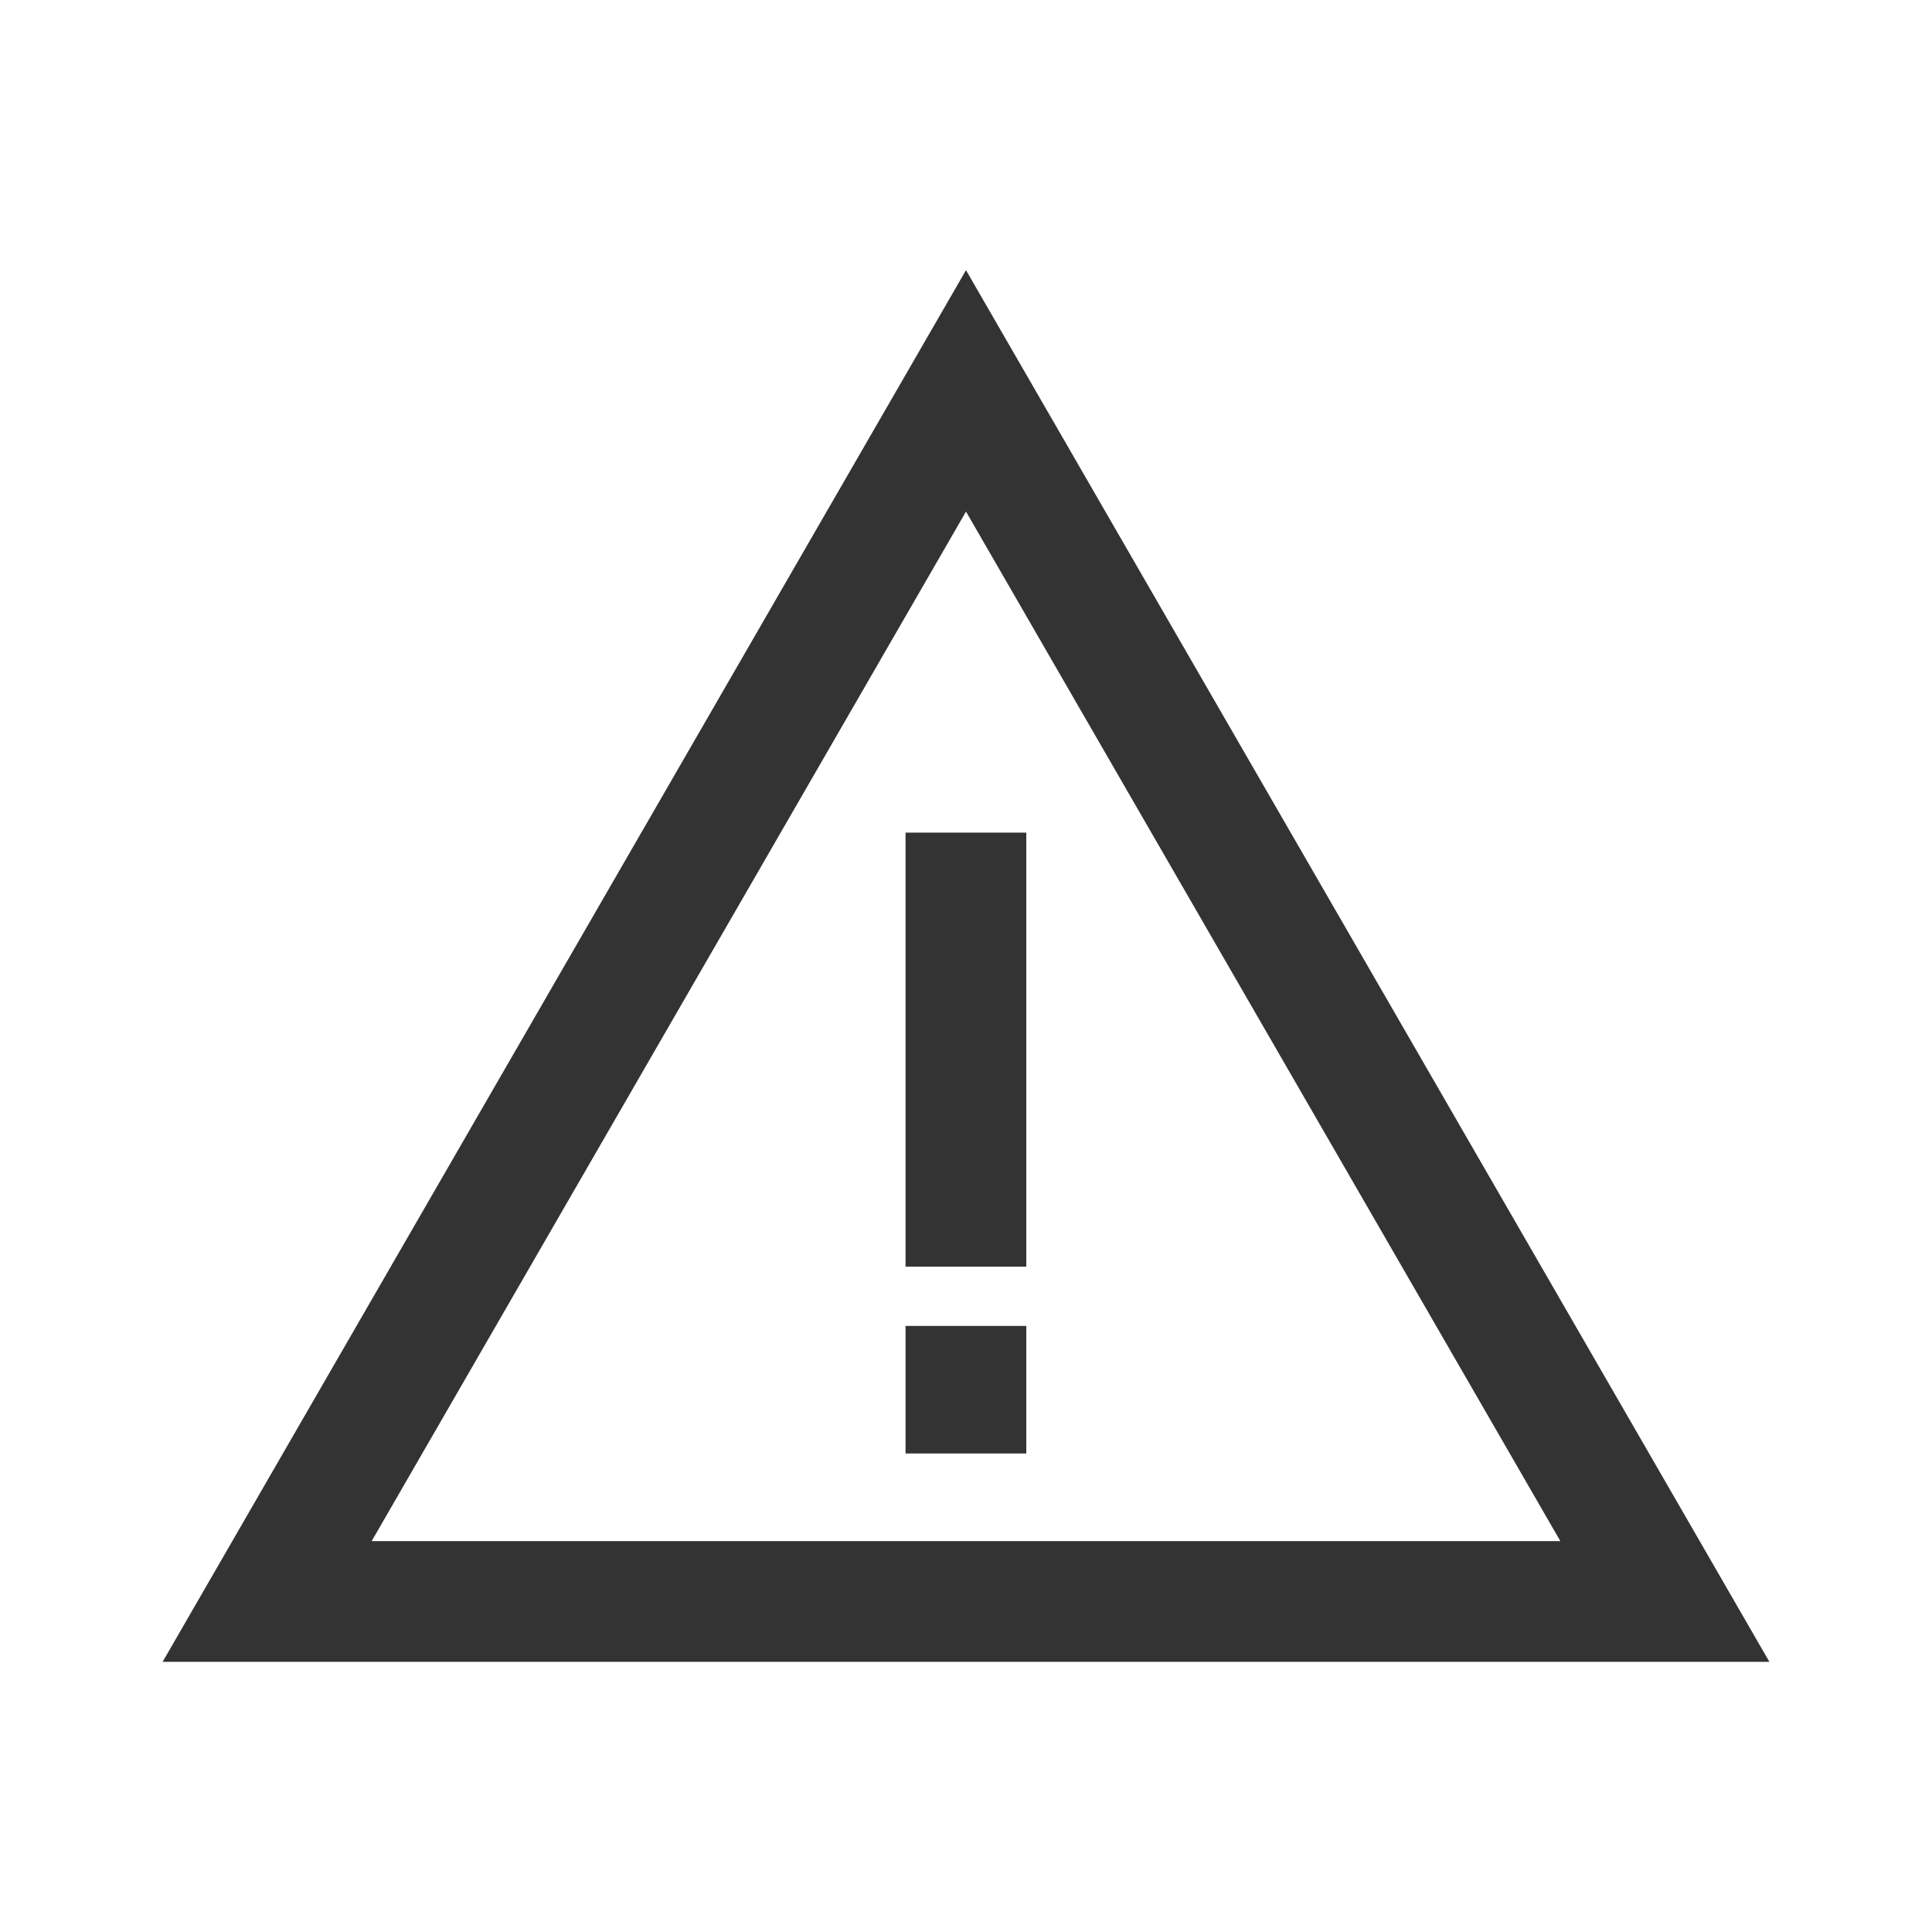
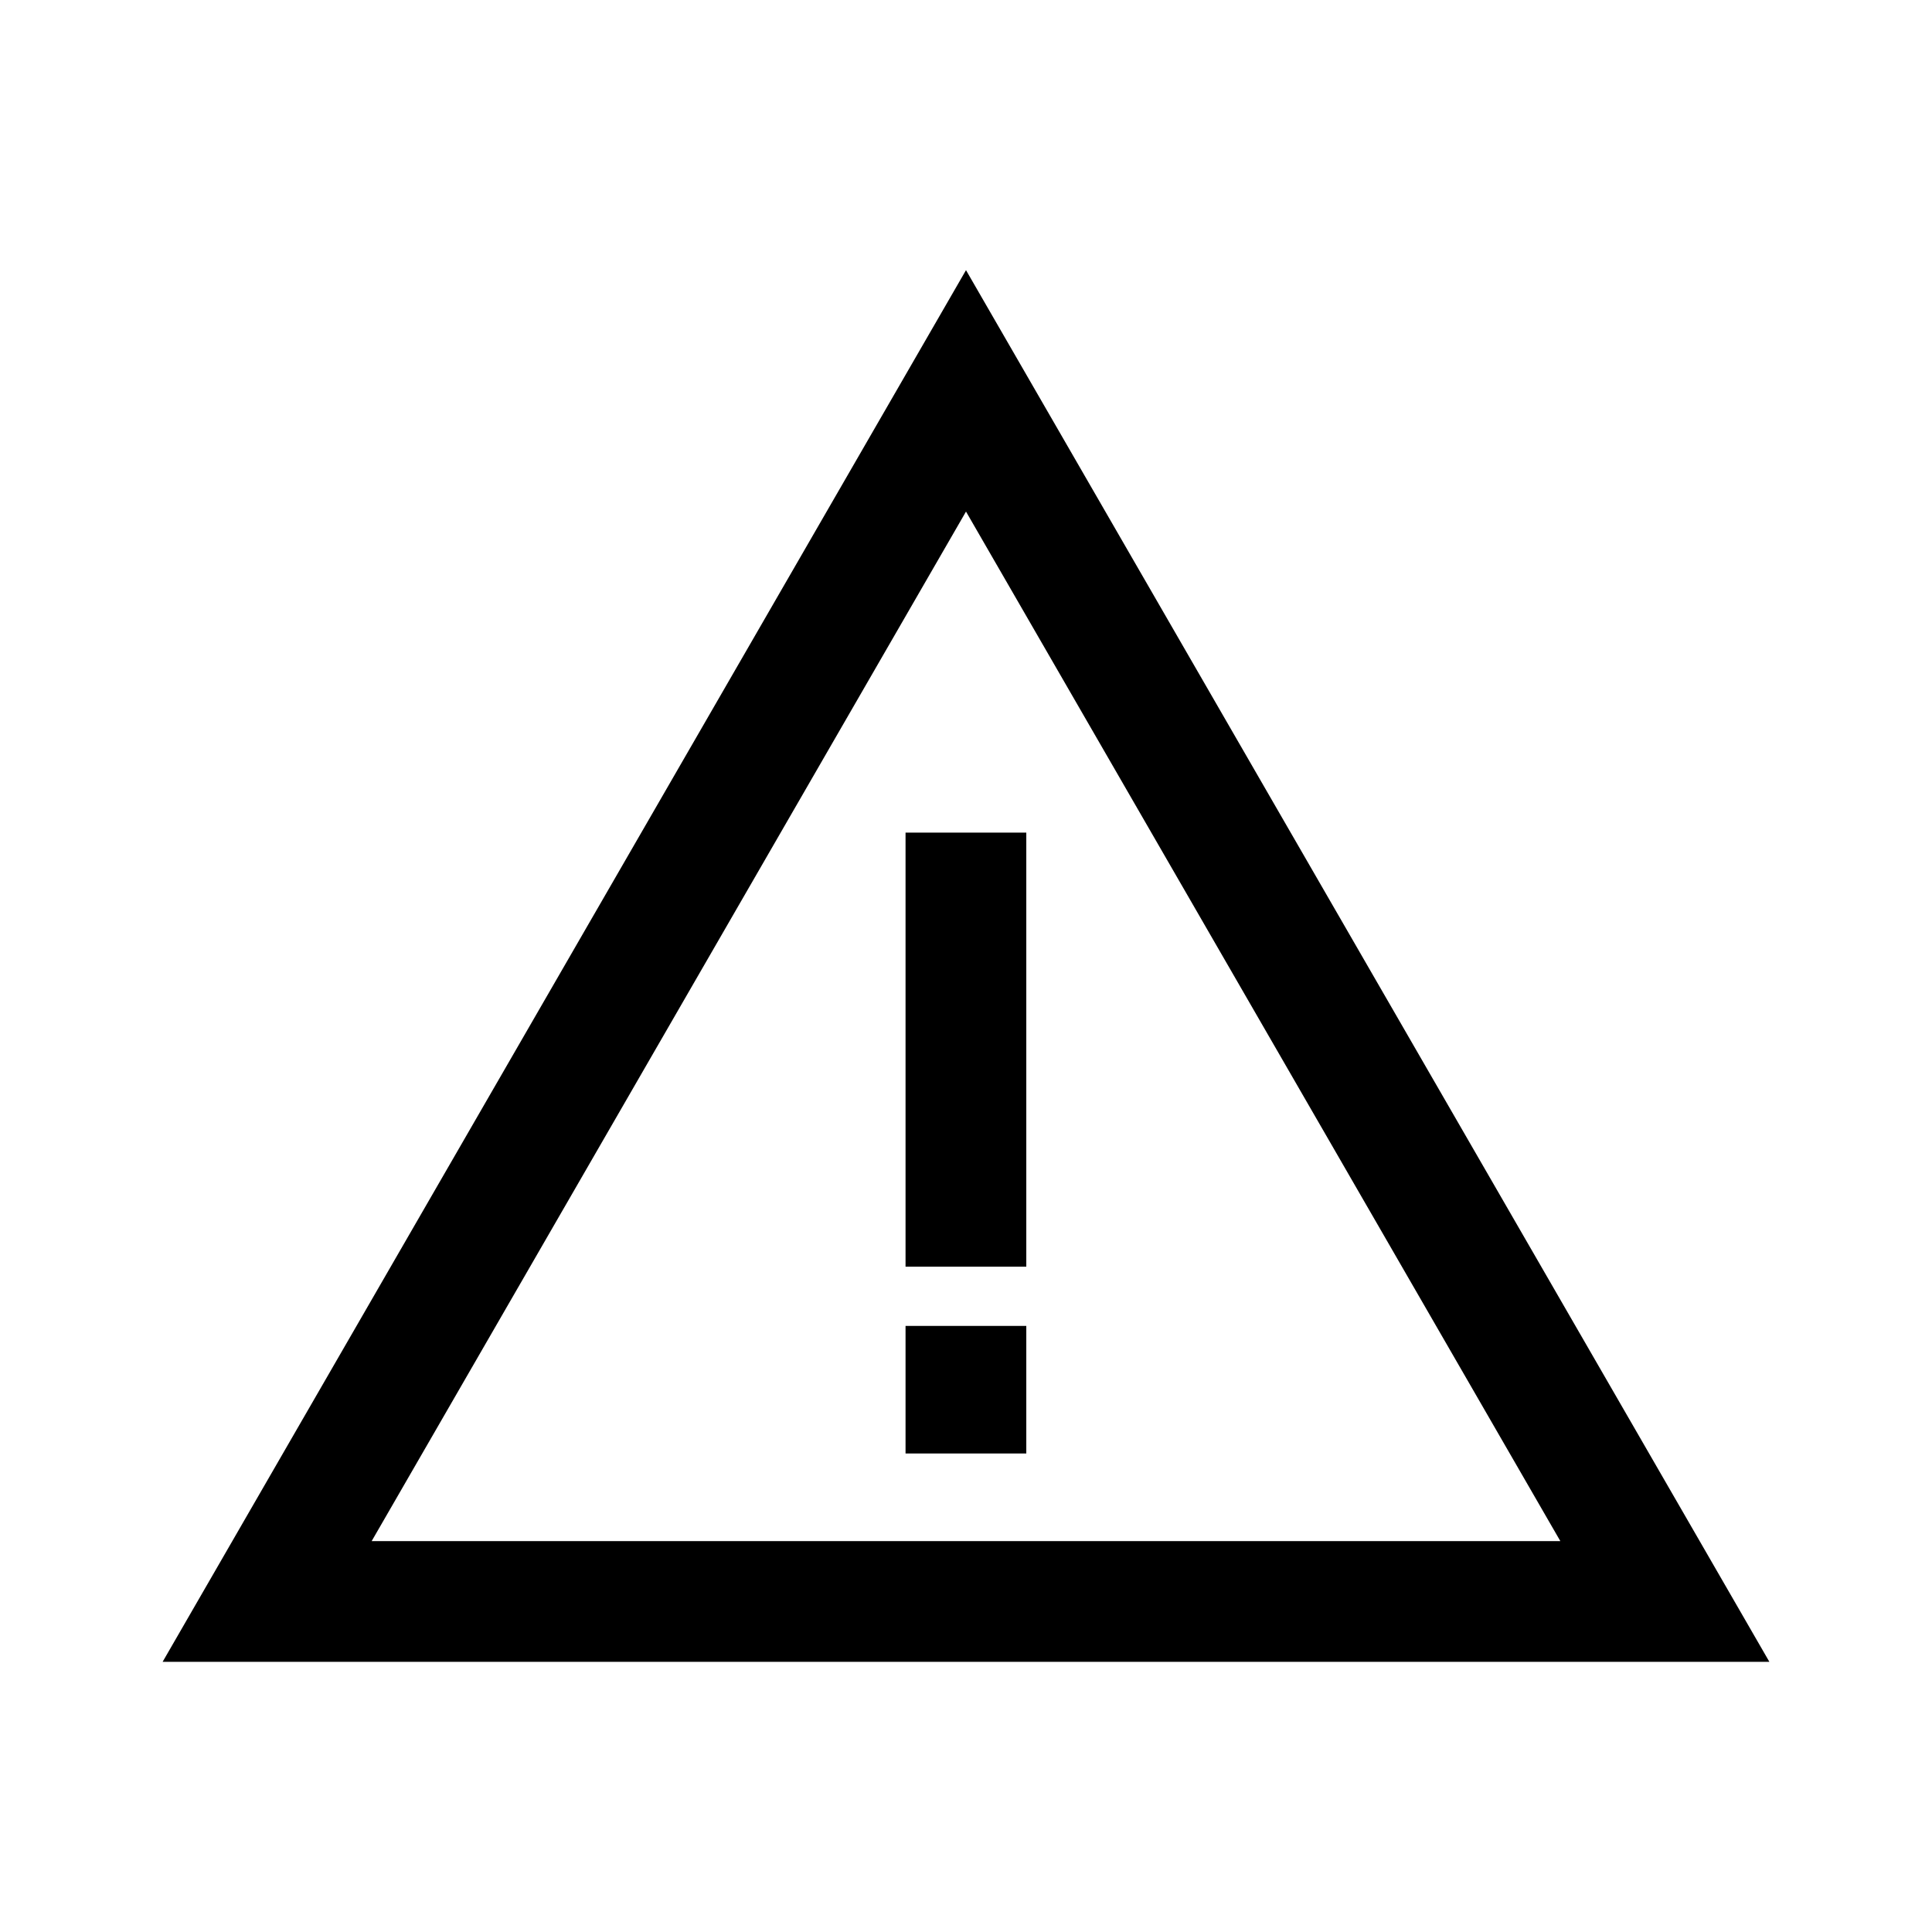
<svg xmlns="http://www.w3.org/2000/svg" width="24" height="24" viewBox="0 0 24 24" fill="none">
-   <path d="M21.98 20.644H2.02L12 3.356L21.98 20.644ZM4.617 19.144H19.383L12 6.355L4.617 19.144ZM12.749 18.056H11.249V16.471H12.749V18.056ZM12.749 15.735H11.249V10.343H12.749V15.735Z" fill="#333333" />
+   <path d="M21.98 20.644H2.02L12 3.356L21.98 20.644ZM4.617 19.144H19.383L12 6.355L4.617 19.144ZM12.749 18.056H11.249V16.471H12.749V18.056ZM12.749 15.735H11.249V10.343H12.749V15.735Z" fill="currentColor" />
</svg>
